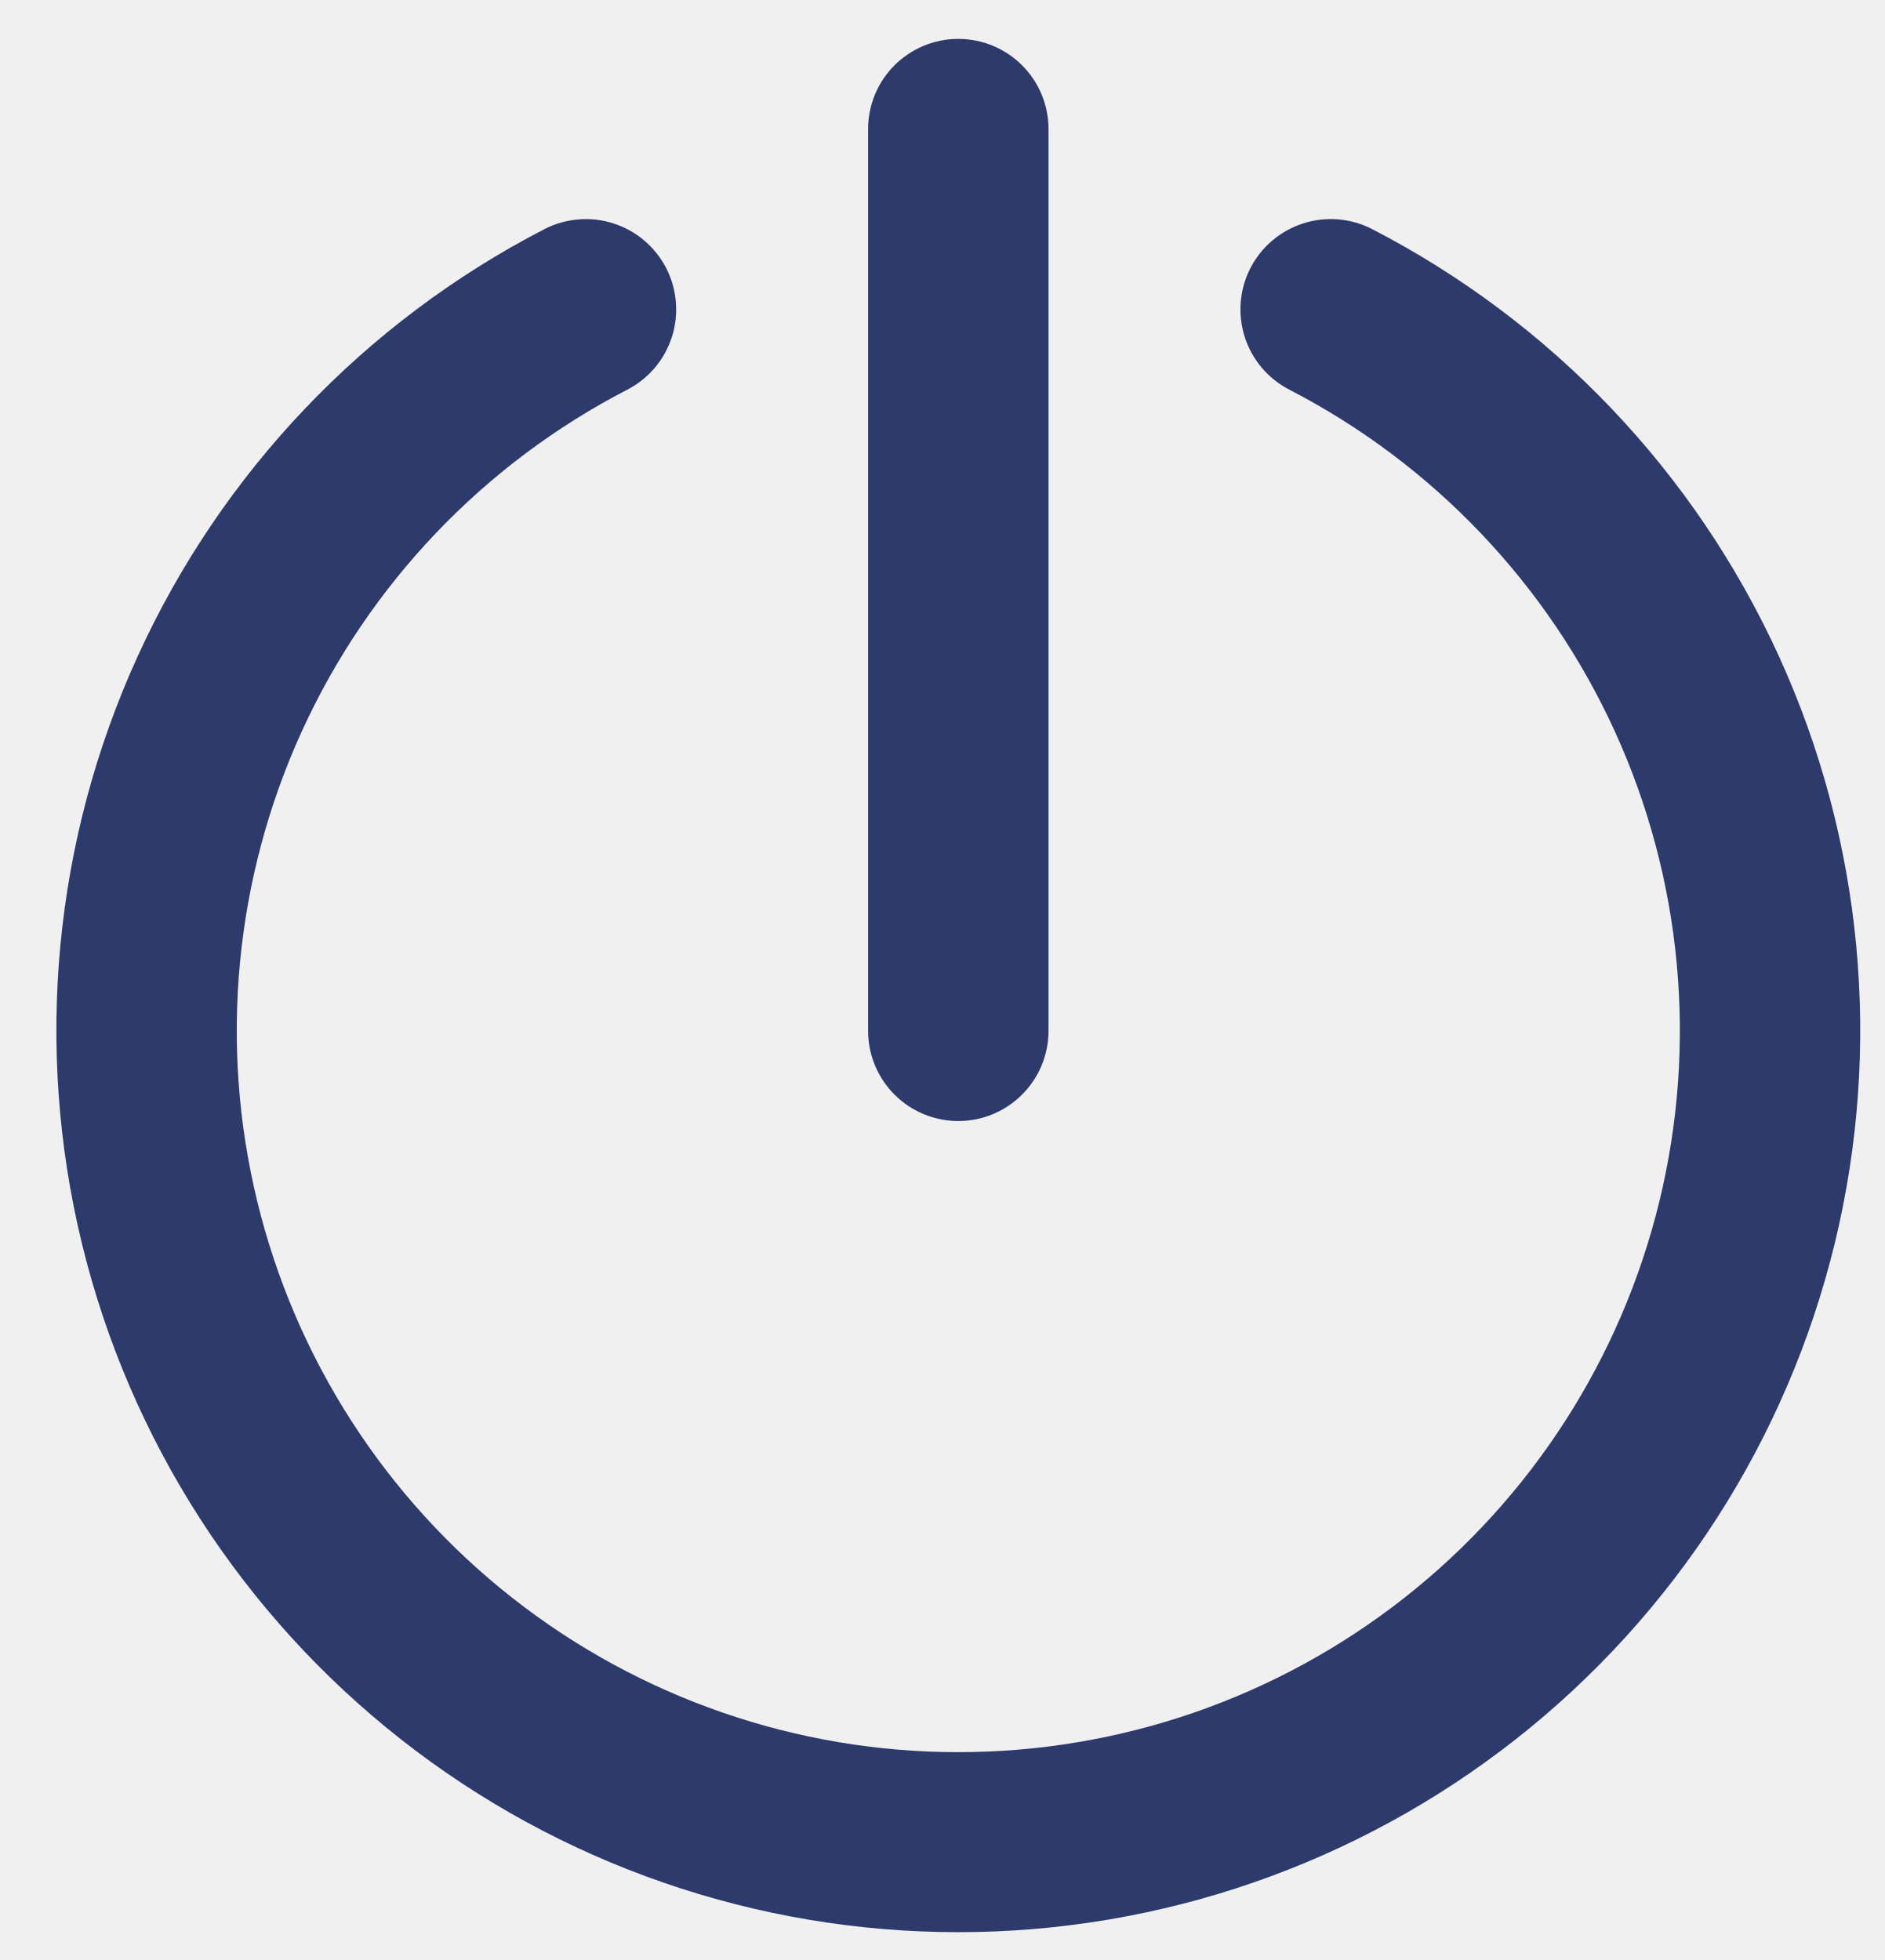
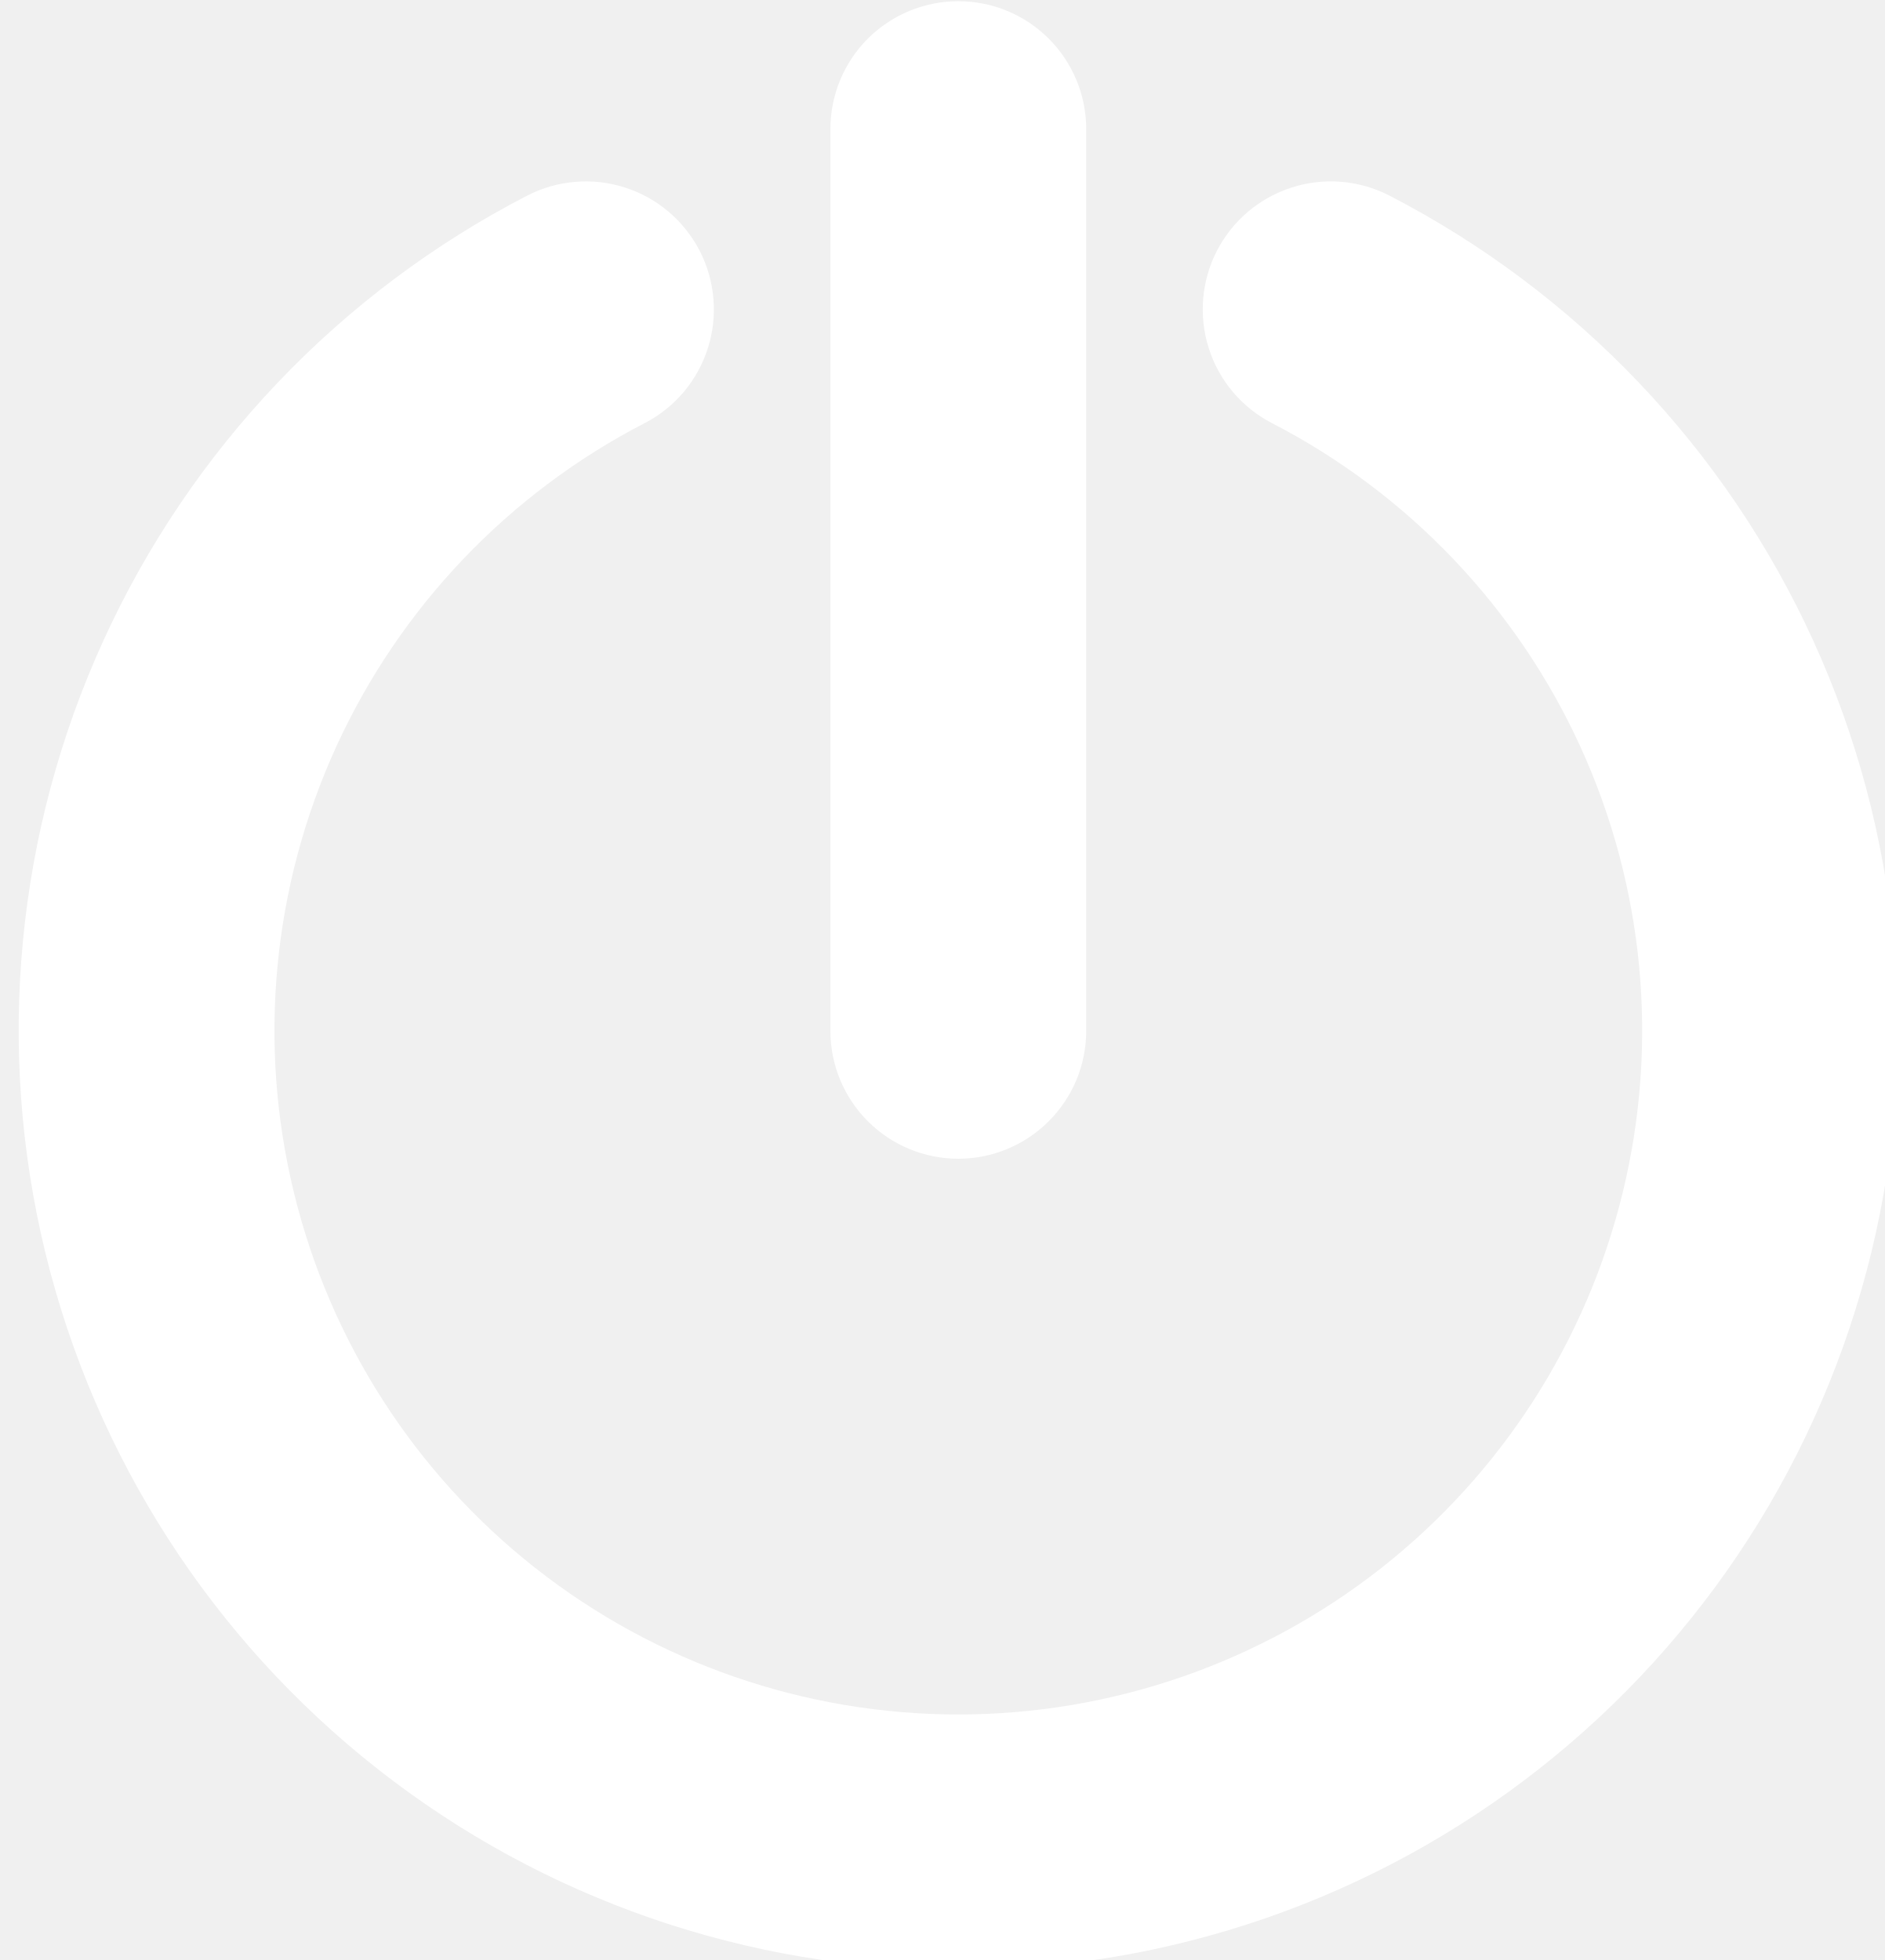
- <svg xmlns="http://www.w3.org/2000/svg" width="25" height="26" viewBox="0 0 25 26" fill="none">
-   <path d="M12.71 14.871C13.028 14.871 13.332 14.745 13.556 14.52C13.781 14.296 13.907 13.992 13.907 13.675V1.712C13.907 1.395 13.781 1.09 13.556 0.866C13.332 0.642 13.028 0.516 12.71 0.516C12.393 0.516 12.089 0.642 11.864 0.866C11.64 1.09 11.514 1.395 11.514 1.712V13.675C11.514 13.992 11.64 14.296 11.864 14.52C12.089 14.745 12.393 14.871 12.71 14.871Z" fill="#2C3B6C" />
-   <path d="M18.201 3.04C17.919 2.894 17.59 2.866 17.287 2.963C16.984 3.059 16.732 3.272 16.586 3.554C16.44 3.837 16.413 4.166 16.509 4.468C16.605 4.771 16.818 5.023 17.101 5.169C19.007 6.154 20.527 7.75 21.418 9.701C22.308 11.653 22.517 13.847 22.01 15.932C21.504 18.017 20.312 19.871 18.625 21.197C16.939 22.522 14.856 23.243 12.71 23.243C10.565 23.243 8.482 22.522 6.796 21.197C5.109 19.871 3.917 18.017 3.411 15.932C2.904 13.847 3.113 11.653 4.003 9.701C4.894 7.75 6.414 6.154 8.32 5.169C8.46 5.097 8.584 4.998 8.686 4.878C8.787 4.758 8.864 4.618 8.912 4.468C8.96 4.319 8.977 4.161 8.964 4.004C8.951 3.847 8.907 3.694 8.835 3.554C8.762 3.415 8.663 3.29 8.543 3.189C8.423 3.087 8.284 3.011 8.134 2.963C7.984 2.915 7.826 2.897 7.669 2.911C7.512 2.924 7.359 2.968 7.22 3.04C4.837 4.271 2.938 6.266 1.826 8.706C0.713 11.145 0.453 13.888 1.086 16.494C1.72 19.099 3.21 21.416 5.318 23.073C7.426 24.73 10.029 25.631 12.71 25.631C15.392 25.631 17.995 24.73 20.103 23.073C22.211 21.416 23.701 19.099 24.335 16.494C24.968 13.888 24.707 11.145 23.595 8.706C22.483 6.266 20.583 4.271 18.201 3.04Z" fill="#2C3B6C" />
+ <svg xmlns="http://www.w3.org/2000/svg" width="25" height="26" viewBox="0 0 25 26" fill="white" stroke="white">
+   <path d="M12.71 14.871C13.028 14.871 13.332 14.745 13.556 14.52C13.781 14.296 13.907 13.992 13.907 13.675V1.712C13.907 1.395 13.781 1.09 13.556 0.866C13.332 0.642 13.028 0.516 12.71 0.516C12.393 0.516 12.089 0.642 11.864 0.866C11.64 1.09 11.514 1.395 11.514 1.712V13.675C11.514 13.992 11.64 14.296 11.864 14.52C12.089 14.745 12.393 14.871 12.71 14.871Z" />
+   <path d="M18.201 3.04C17.919 2.894 17.59 2.866 17.287 2.963C16.984 3.059 16.732 3.272 16.586 3.554C16.44 3.837 16.413 4.166 16.509 4.468C16.605 4.771 16.818 5.023 17.101 5.169C19.007 6.154 20.527 7.75 21.418 9.701C22.308 11.653 22.517 13.847 22.01 15.932C21.504 18.017 20.312 19.871 18.625 21.197C16.939 22.522 14.856 23.243 12.71 23.243C10.565 23.243 8.482 22.522 6.796 21.197C5.109 19.871 3.917 18.017 3.411 15.932C2.904 13.847 3.113 11.653 4.003 9.701C4.894 7.75 6.414 6.154 8.32 5.169C8.46 5.097 8.584 4.998 8.686 4.878C8.787 4.758 8.864 4.618 8.912 4.468C8.96 4.319 8.977 4.161 8.964 4.004C8.951 3.847 8.907 3.694 8.835 3.554C8.762 3.415 8.663 3.29 8.543 3.189C8.423 3.087 8.284 3.011 8.134 2.963C7.984 2.915 7.826 2.897 7.669 2.911C7.512 2.924 7.359 2.968 7.22 3.04C4.837 4.271 2.938 6.266 1.826 8.706C0.713 11.145 0.453 13.888 1.086 16.494C1.72 19.099 3.21 21.416 5.318 23.073C7.426 24.73 10.029 25.631 12.71 25.631C15.392 25.631 17.995 24.73 20.103 23.073C22.211 21.416 23.701 19.099 24.335 16.494C24.968 13.888 24.707 11.145 23.595 8.706C22.483 6.266 20.583 4.271 18.201 3.04Z" />
</svg>
